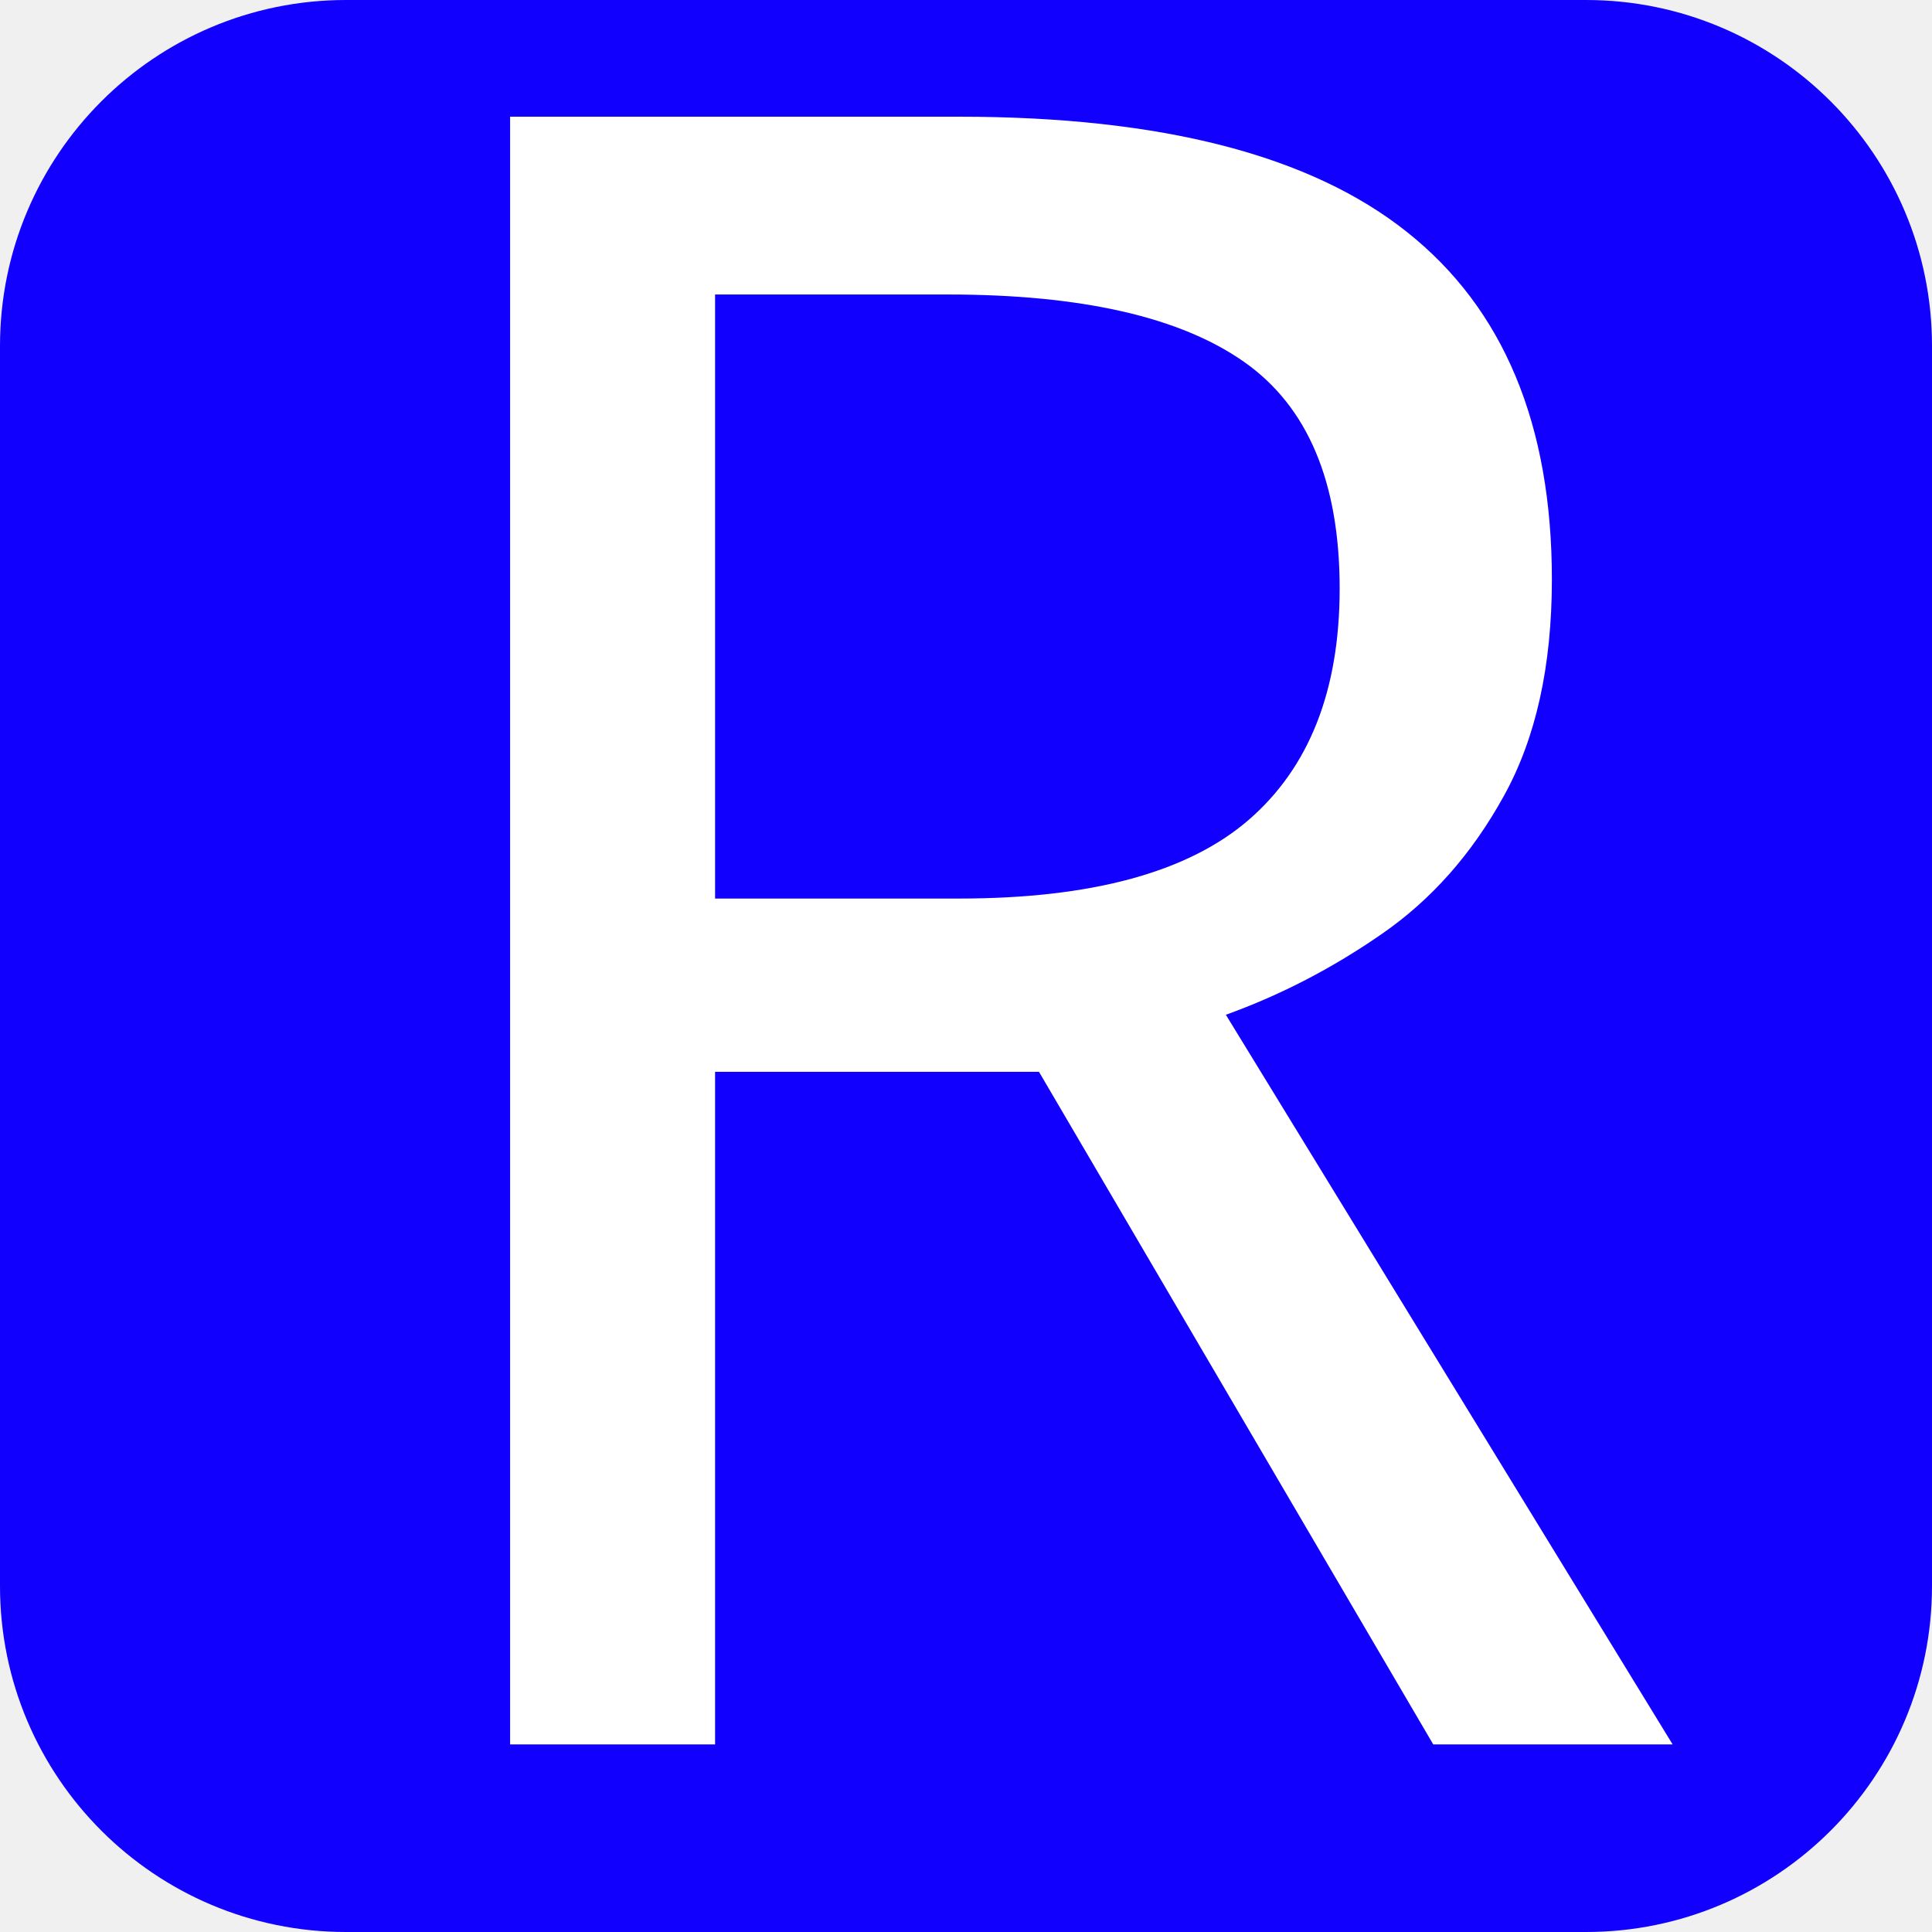
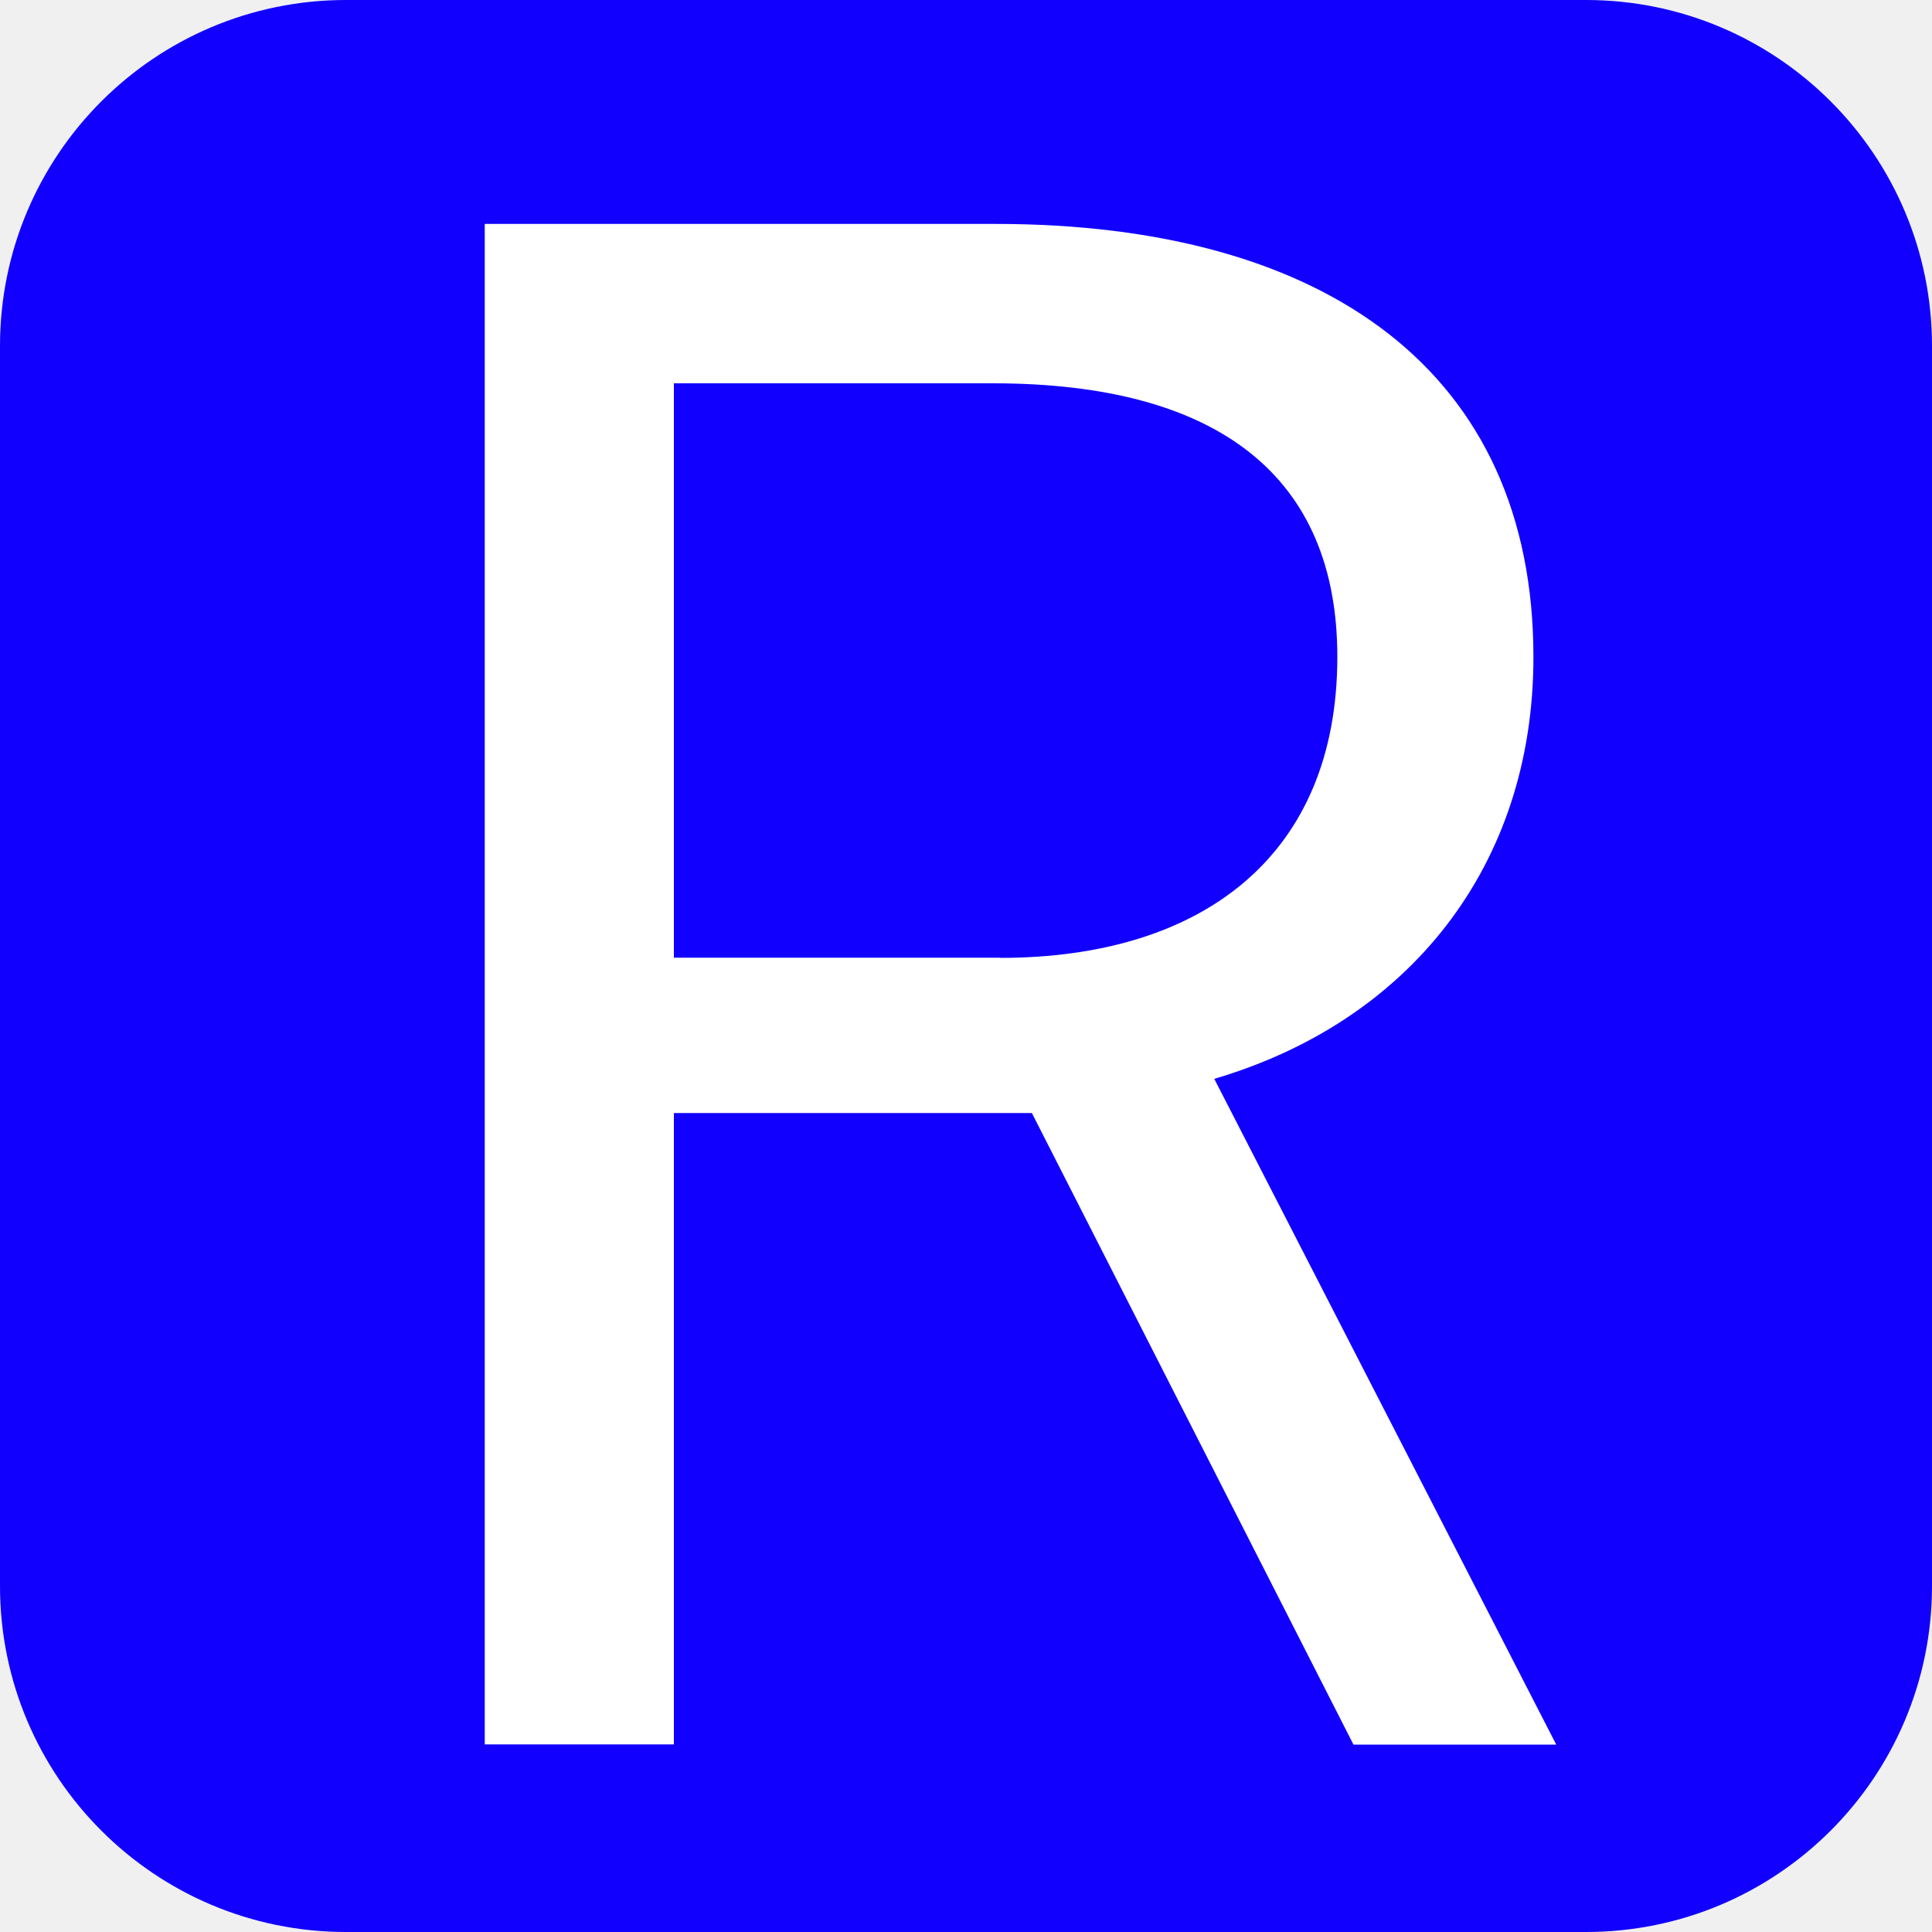
<svg xmlns="http://www.w3.org/2000/svg" id="Layer_1" version="1.1" viewBox="0 0 100 100">
  <defs>
    <style>
      .st0 {
-         fill: #fff;
-         font-family: StevieSansBook, 'Stevie Sans';
-         font-size: 118px;
+         isolation: isolate;
      }

      .st1 {
+         fill: #fff;
+       }
+ 
+       .st2 {
        fill: #1100fd;
      }
    </style>
  </defs>
-   <rect class="st1" width="100" height="100" rx="17.91" ry="17.91" />
-   <text class="st0" transform="translate(14.95 90.29)">
-     <tspan x="0" y="0">R</tspan>
-   </text>
+   <rect class="st2" width="100" height="100" rx="17.91" ry="17.91" />
+   <g class="st0">
+     <g class="st0">
+       <path class="st1" d="M70.05,90.29l-16.64-32.68h-18.53v32.68h-9.79V11.59h26.43c17.11,0,27.85,7.67,27.85,22.42,0,10.86-6.49,18.88-16.52,21.83l17.7,34.46h-10.5ZM51.76,49.58c10.5,0,17.46-5.31,17.46-15.58,0-9.32-6.14-14.16-17.82-14.16h-16.52v29.73h16.87Z" />
+     </g>
+   </g>
</svg>
